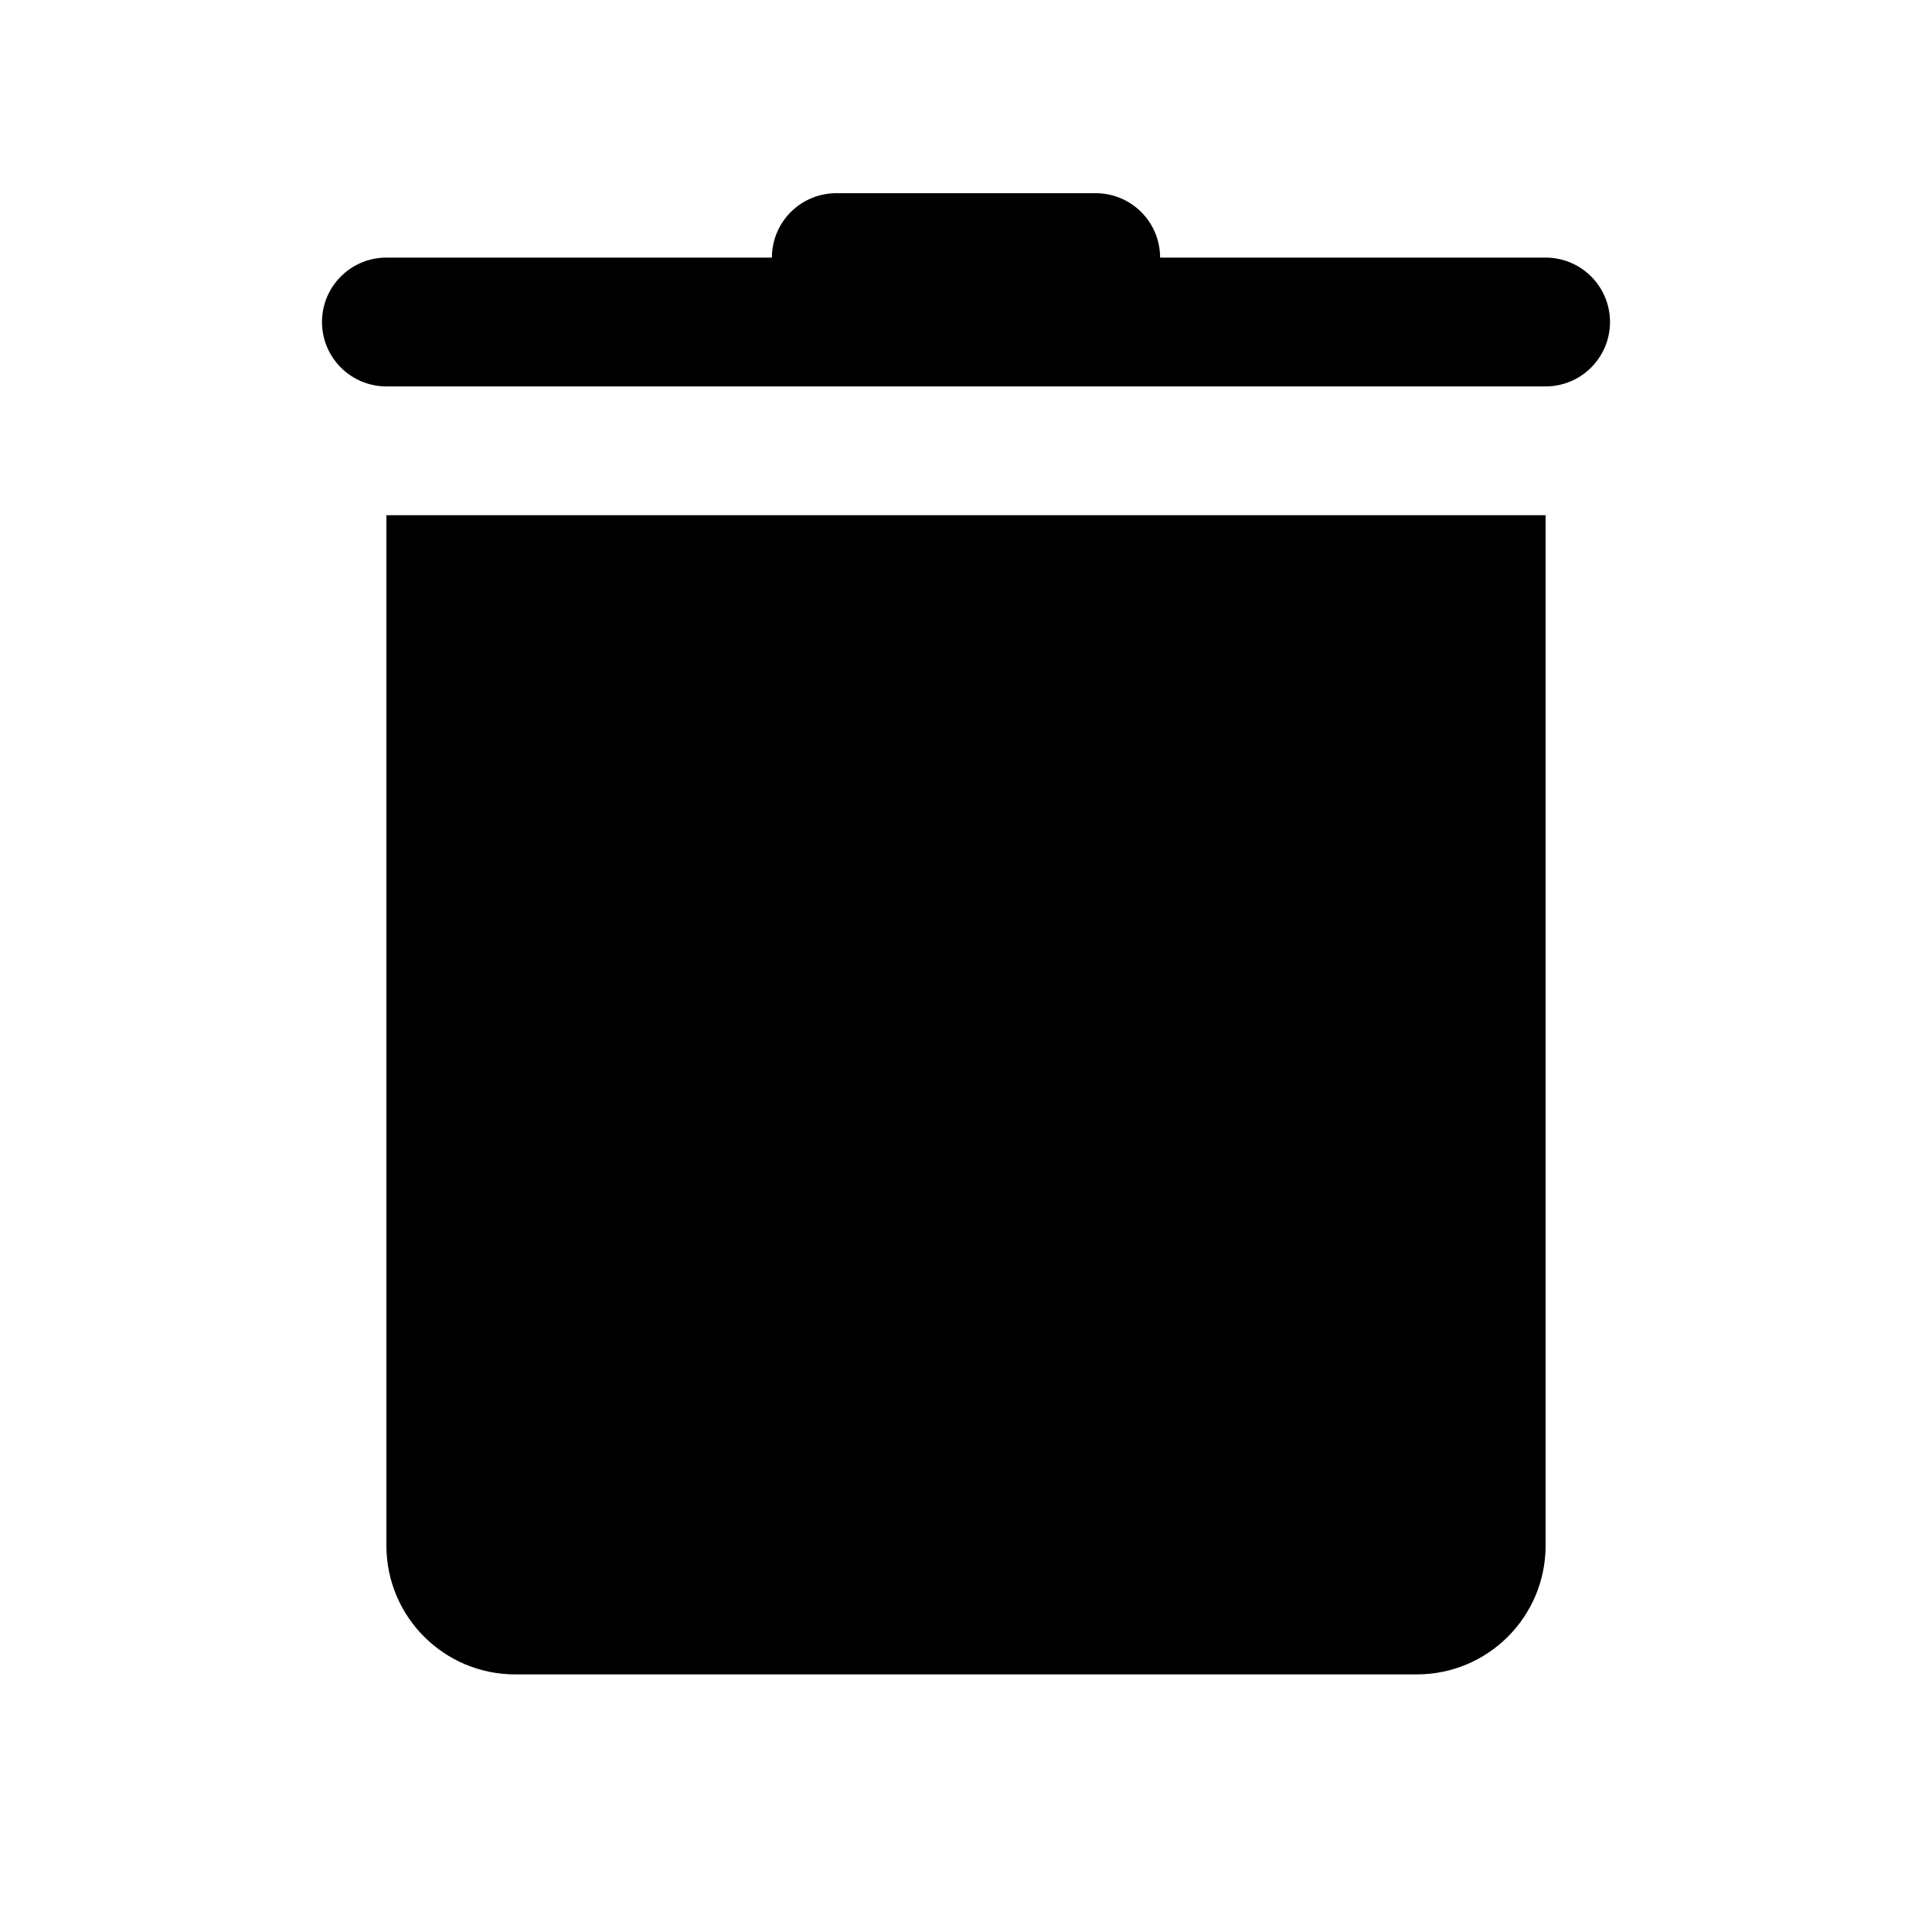
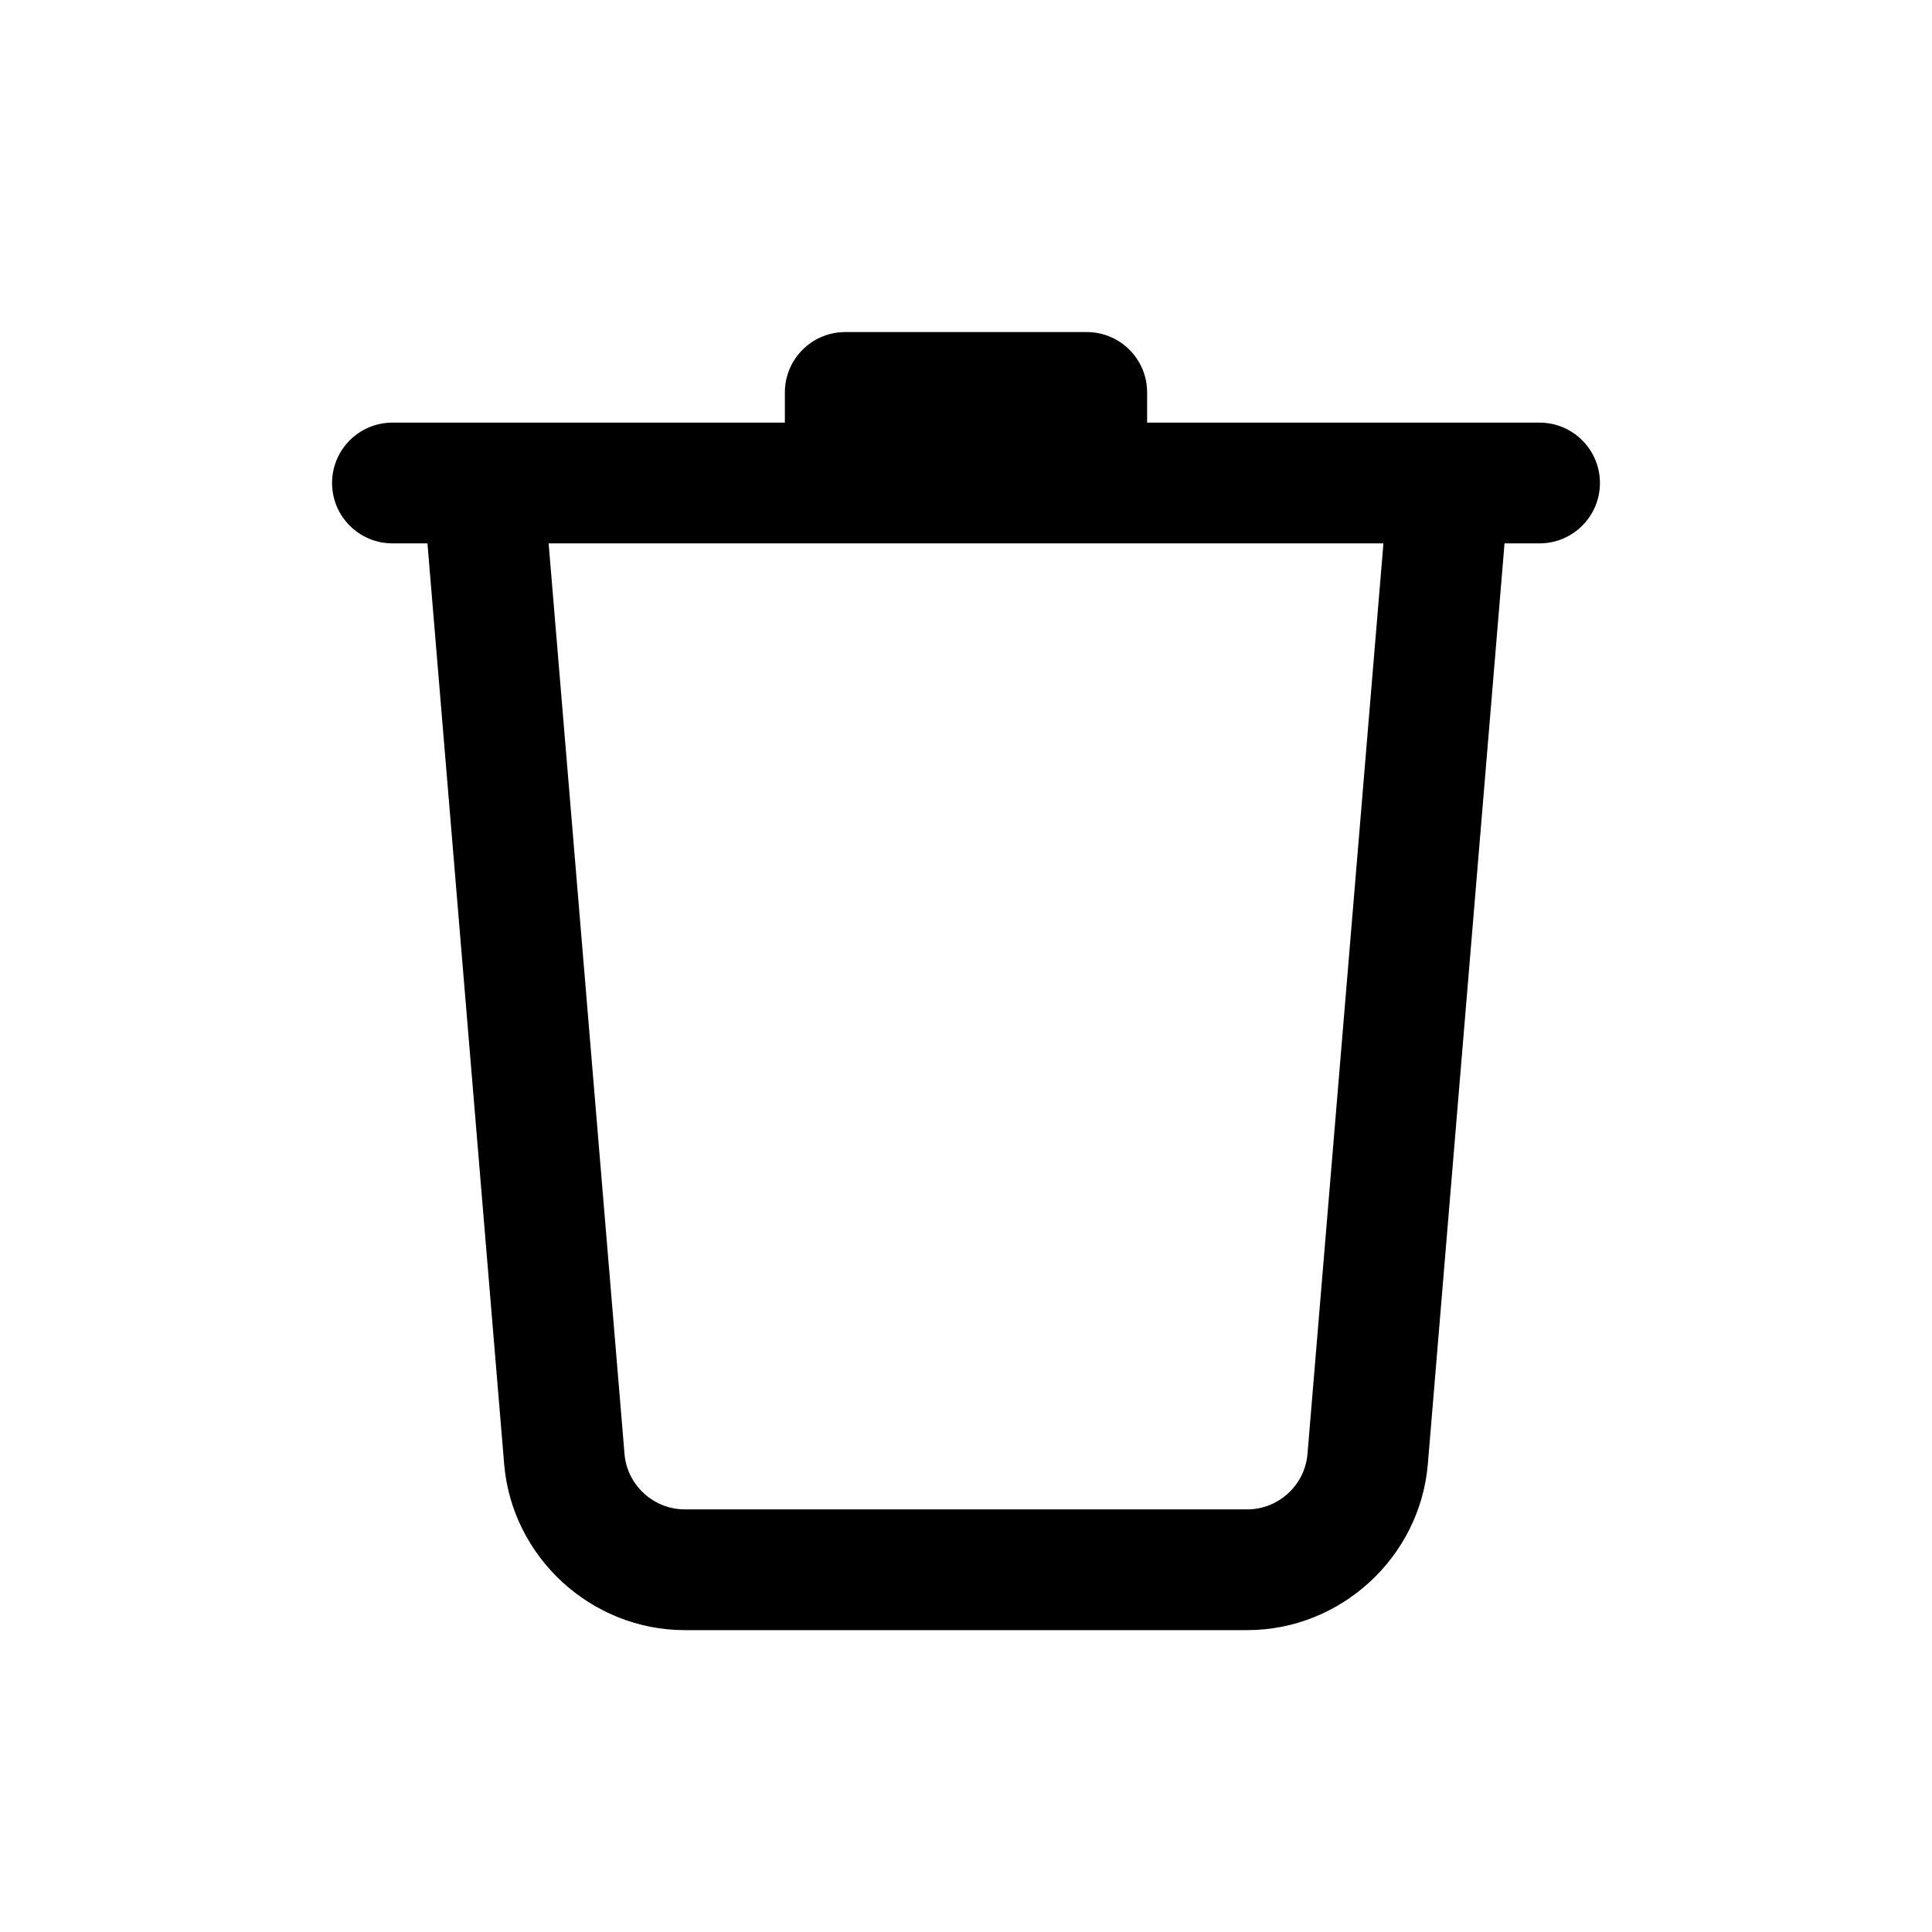
- <svg xmlns="http://www.w3.org/2000/svg" fill="#000000" viewBox="0 0 30 30" width="60px" height="60px">
-   <path d="M 13 3 A 1 1 0 0 0 11.986 4 L 6 4 A 1 1 0 1 0 6 6 L 24 6 A 1 1 0 1 0 24 4 L 18.014 4 A 1 1 0 0 0 17 3 L 13 3 z M 6 8 L 6 24 C 6 25.105 6.895 26 8 26 L 22 26 C 23.105 26 24 25.105 24 24 L 24 8 L 6 8 z" />
+ <svg xmlns="http://www.w3.org/2000/svg" fill="#000000" viewBox="0 0 64 64" width="48px" height="48px">
+   <path d="M 28 11 C 26.895 11 26 11.895 26 13 L 26 14 L 13 14 C 11.896 14 11 14.896 11 16 C 11 17.104 11.896 18 13 18 L 14.16 18 L 16.701 48.498 C 16.957 51.583 19.586 54 22.682 54 L 41.318 54 C 44.414 54 47.042 51.583 47.299 48.498 L 49.84 18 L 51 18 C 52.104 18 53 17.104 53 16 C 53 14.896 52.104 14 51 14 L 38 14 L 38 13 C 38 11.895 37.105 11 36 11 L 28 11 z M 18.174 18 L 45.828 18 L 43.312 48.166 C 43.227 49.194 42.352 50 41.32 50 L 22.682 50 C 21.649 50 20.773 49.194 20.688 48.166 L 18.174 18 z" />
</svg>
